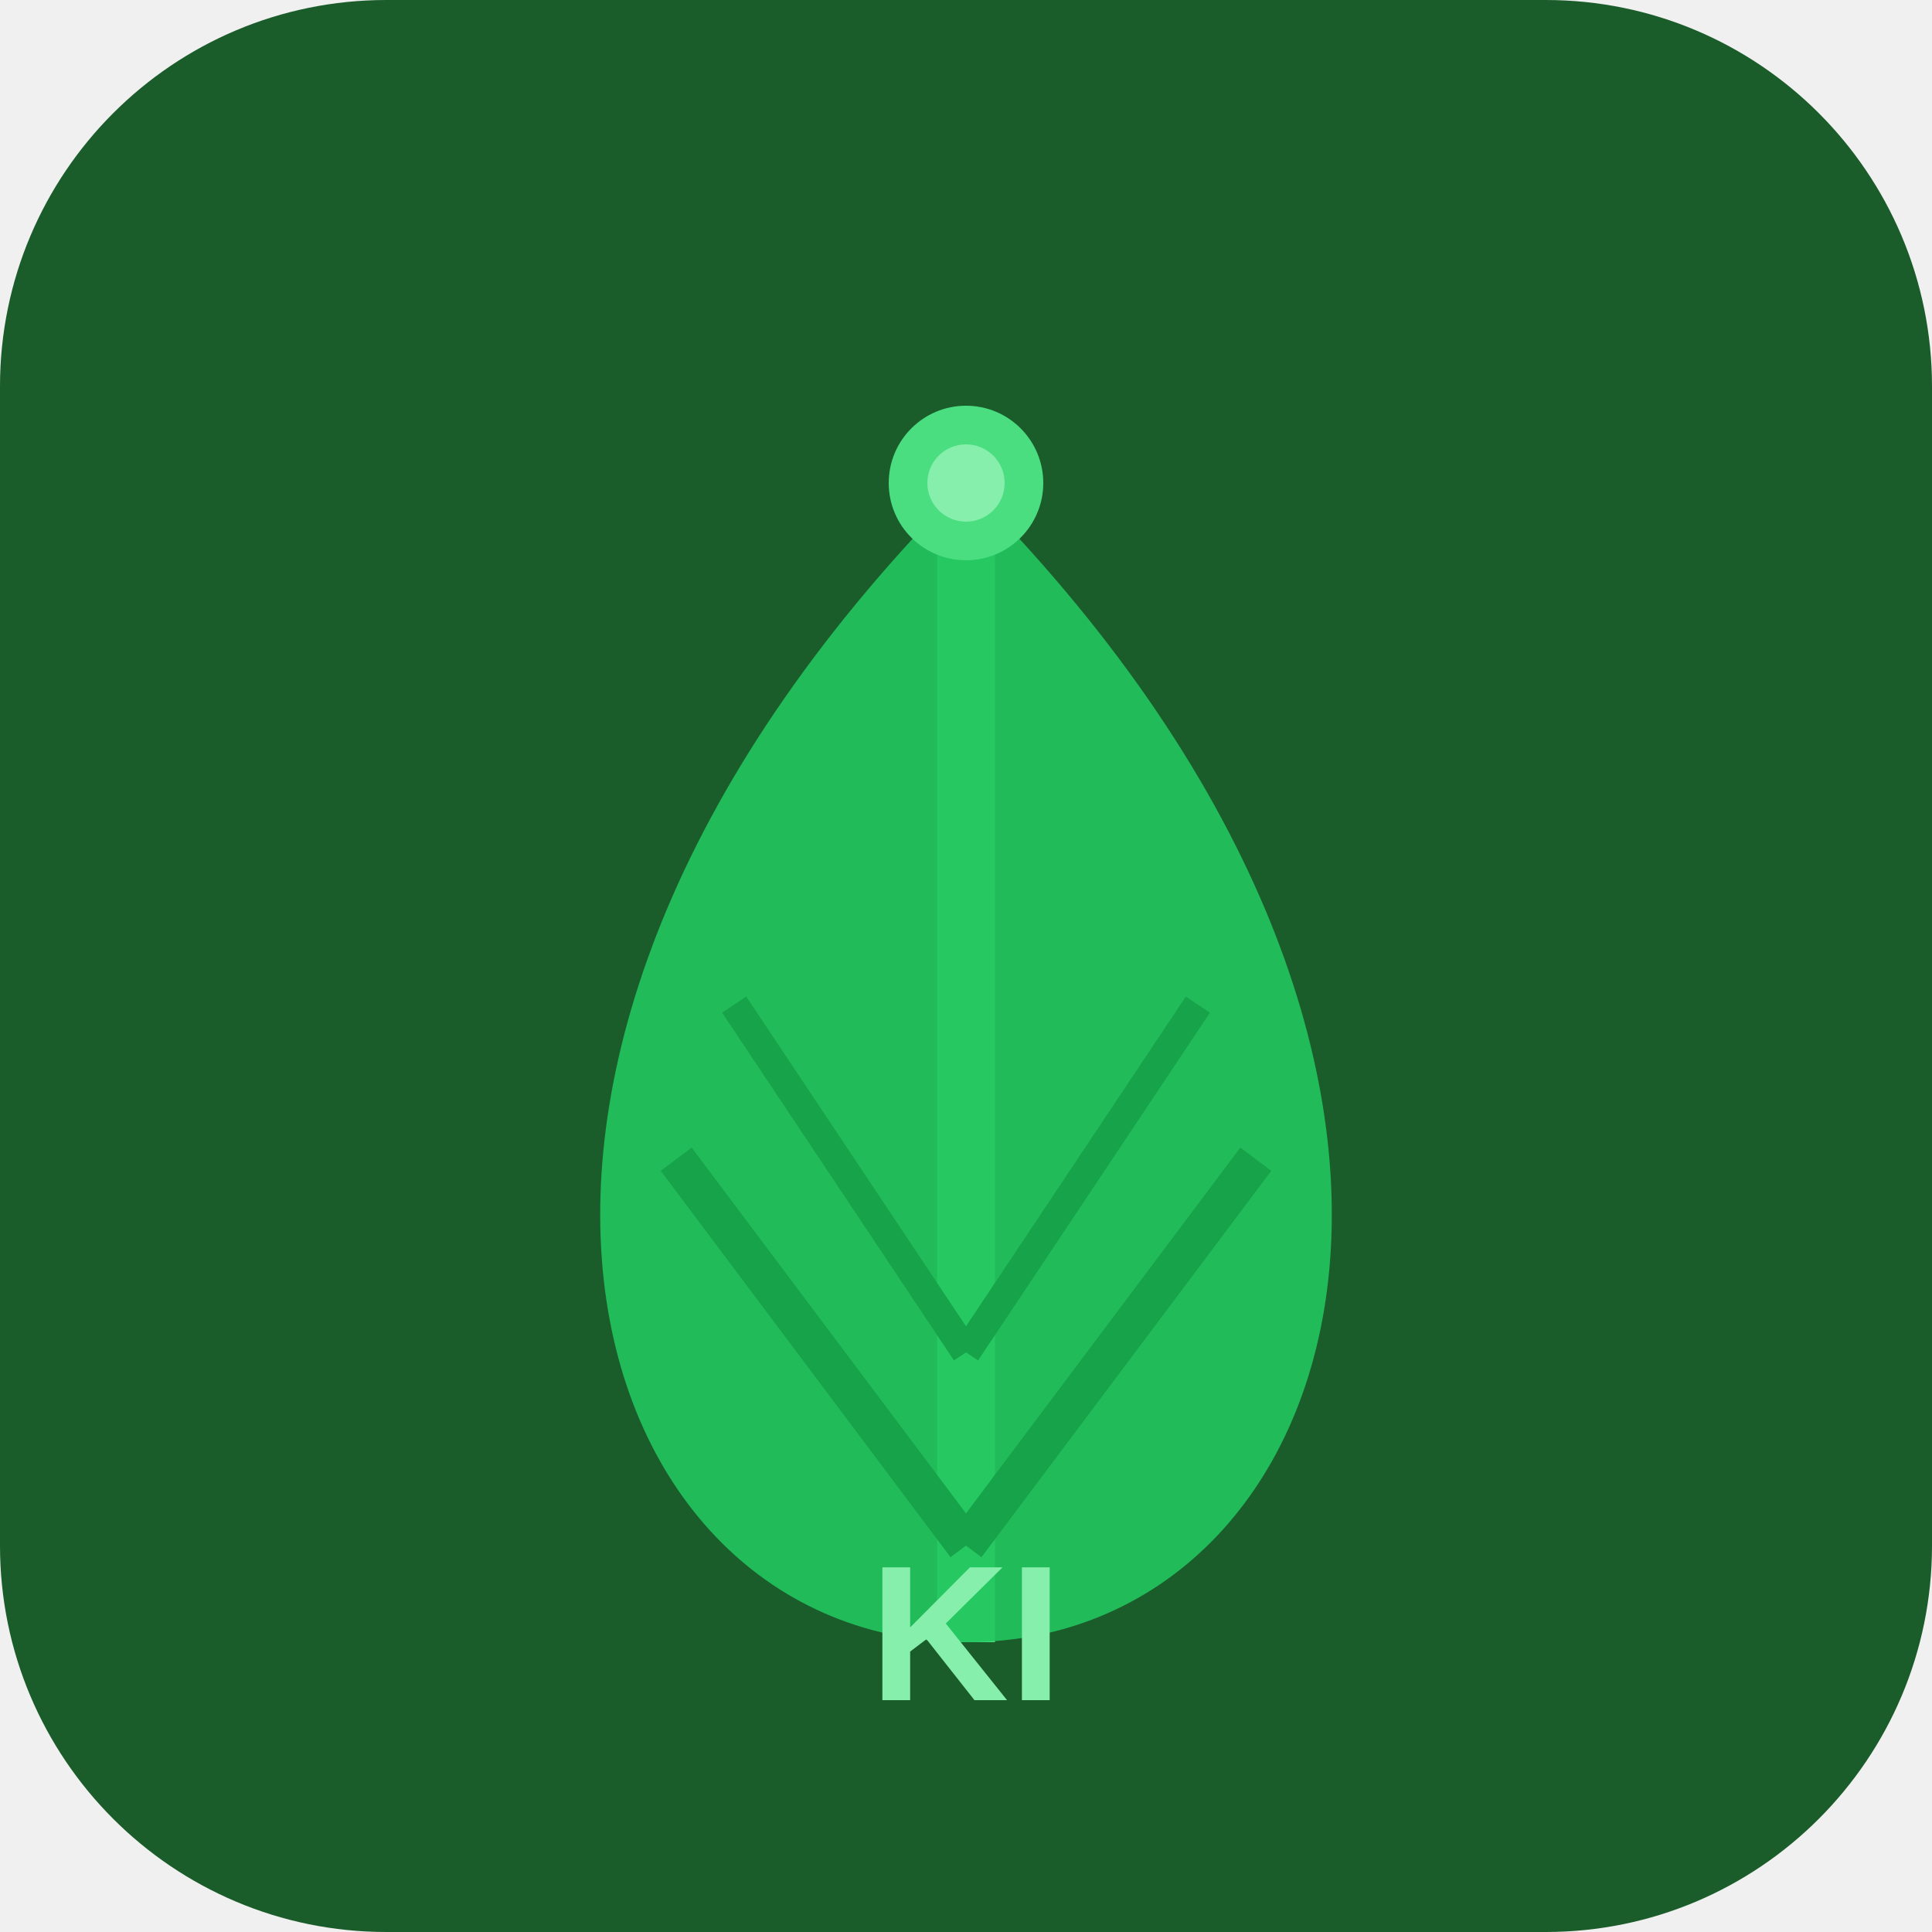
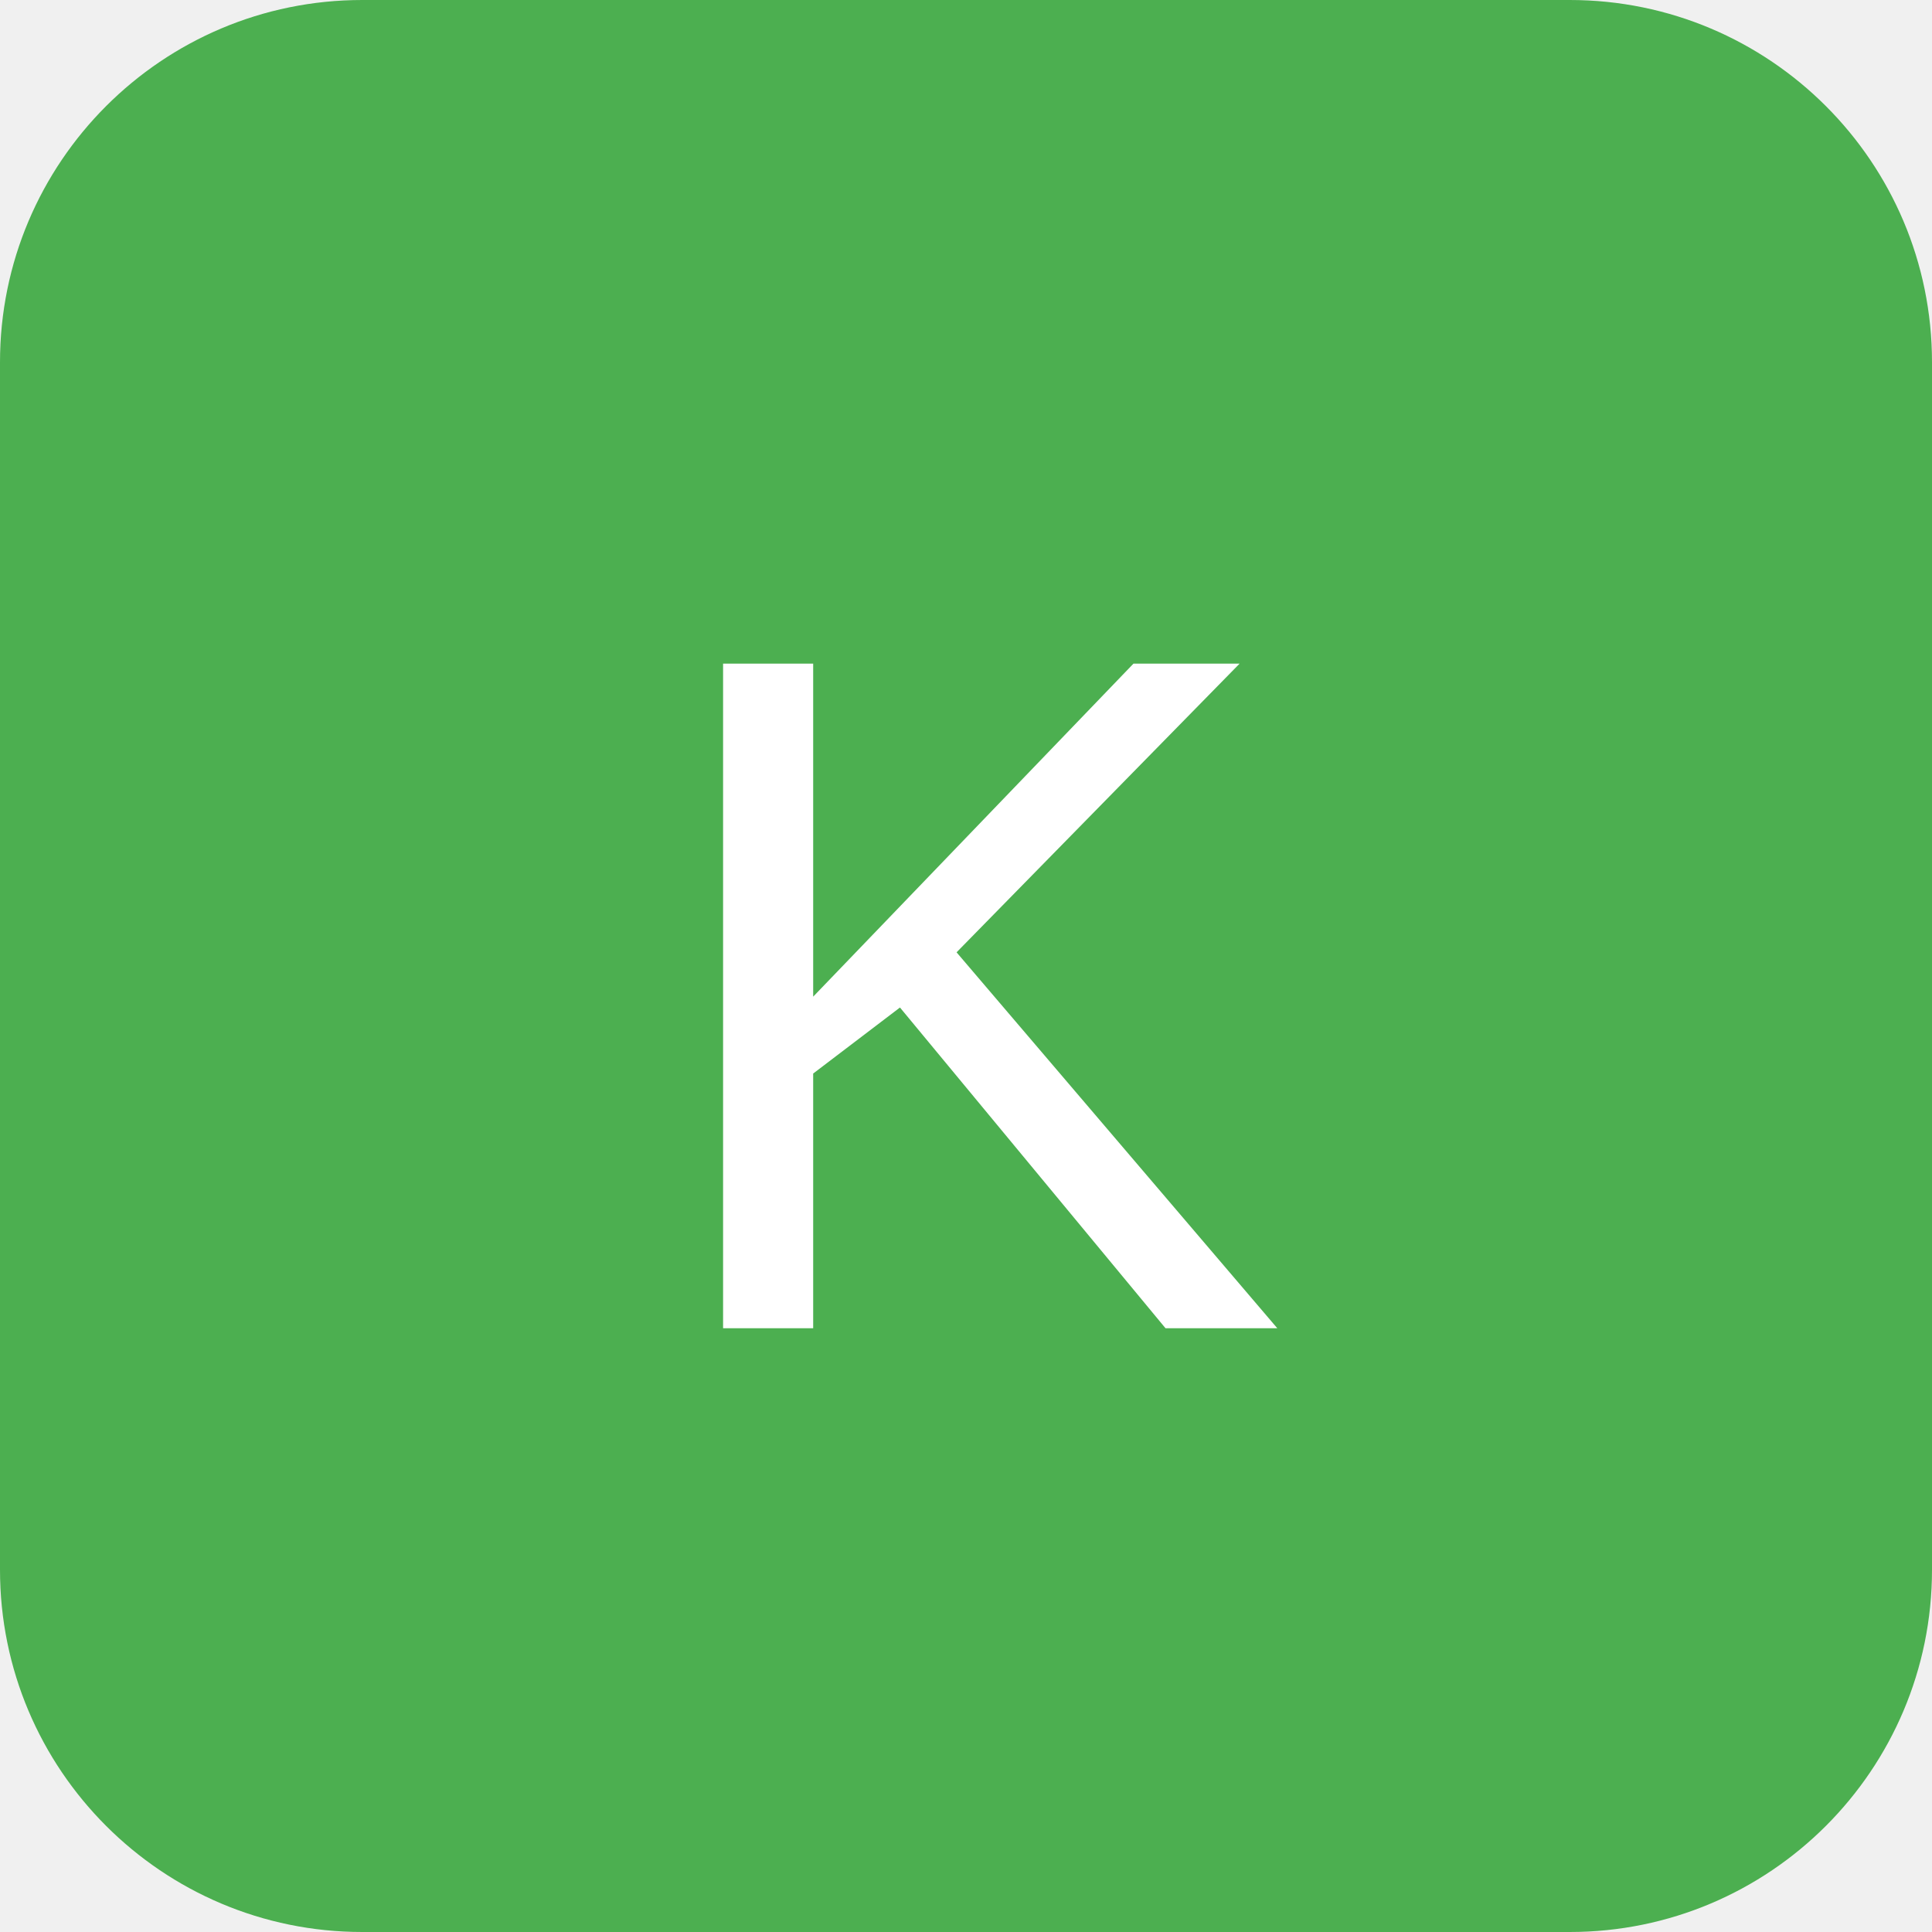
- <svg xmlns="http://www.w3.org/2000/svg" viewBox="0 0 100 100">
-   <rect width="100" height="100" rx="20" fill="#1a5c2a" />
-   <path d="M50 85 L50 25" stroke="#4ade80" stroke-width="3" fill="none" />
-   <path d="M50 85 C30 85 20 55 50 25 C80 55 70 85 50 85Z" fill="#22c55e" opacity="0.9" />
-   <path d="M50 80 L35 60" stroke="#16a34a" stroke-width="2" fill="none" />
-   <path d="M50 80 L65 60" stroke="#16a34a" stroke-width="2" fill="none" />
-   <path d="M50 70 L38 52" stroke="#16a34a" stroke-width="1.5" fill="none" />
-   <path d="M50 70 L62 52" stroke="#16a34a" stroke-width="1.5" fill="none" />
-   <circle cx="50" cy="25" r="4" fill="#4ade80" />
-   <circle cx="50" cy="25" r="2" fill="#86efac" />
-   <text x="50" y="88" font-family="Arial" font-size="10" font-weight="bold" fill="#86efac" text-anchor="middle">KI</text>
+ <svg xmlns="http://www.w3.org/2000/svg" viewBox="0 0 64 64">
+   <rect width="64" height="64" rx="12" fill="#4CAF50" />
+   <text x="32" y="44" font-size="32" text-anchor="middle" fill="white" font-family="Arial">K</text>
</svg>
